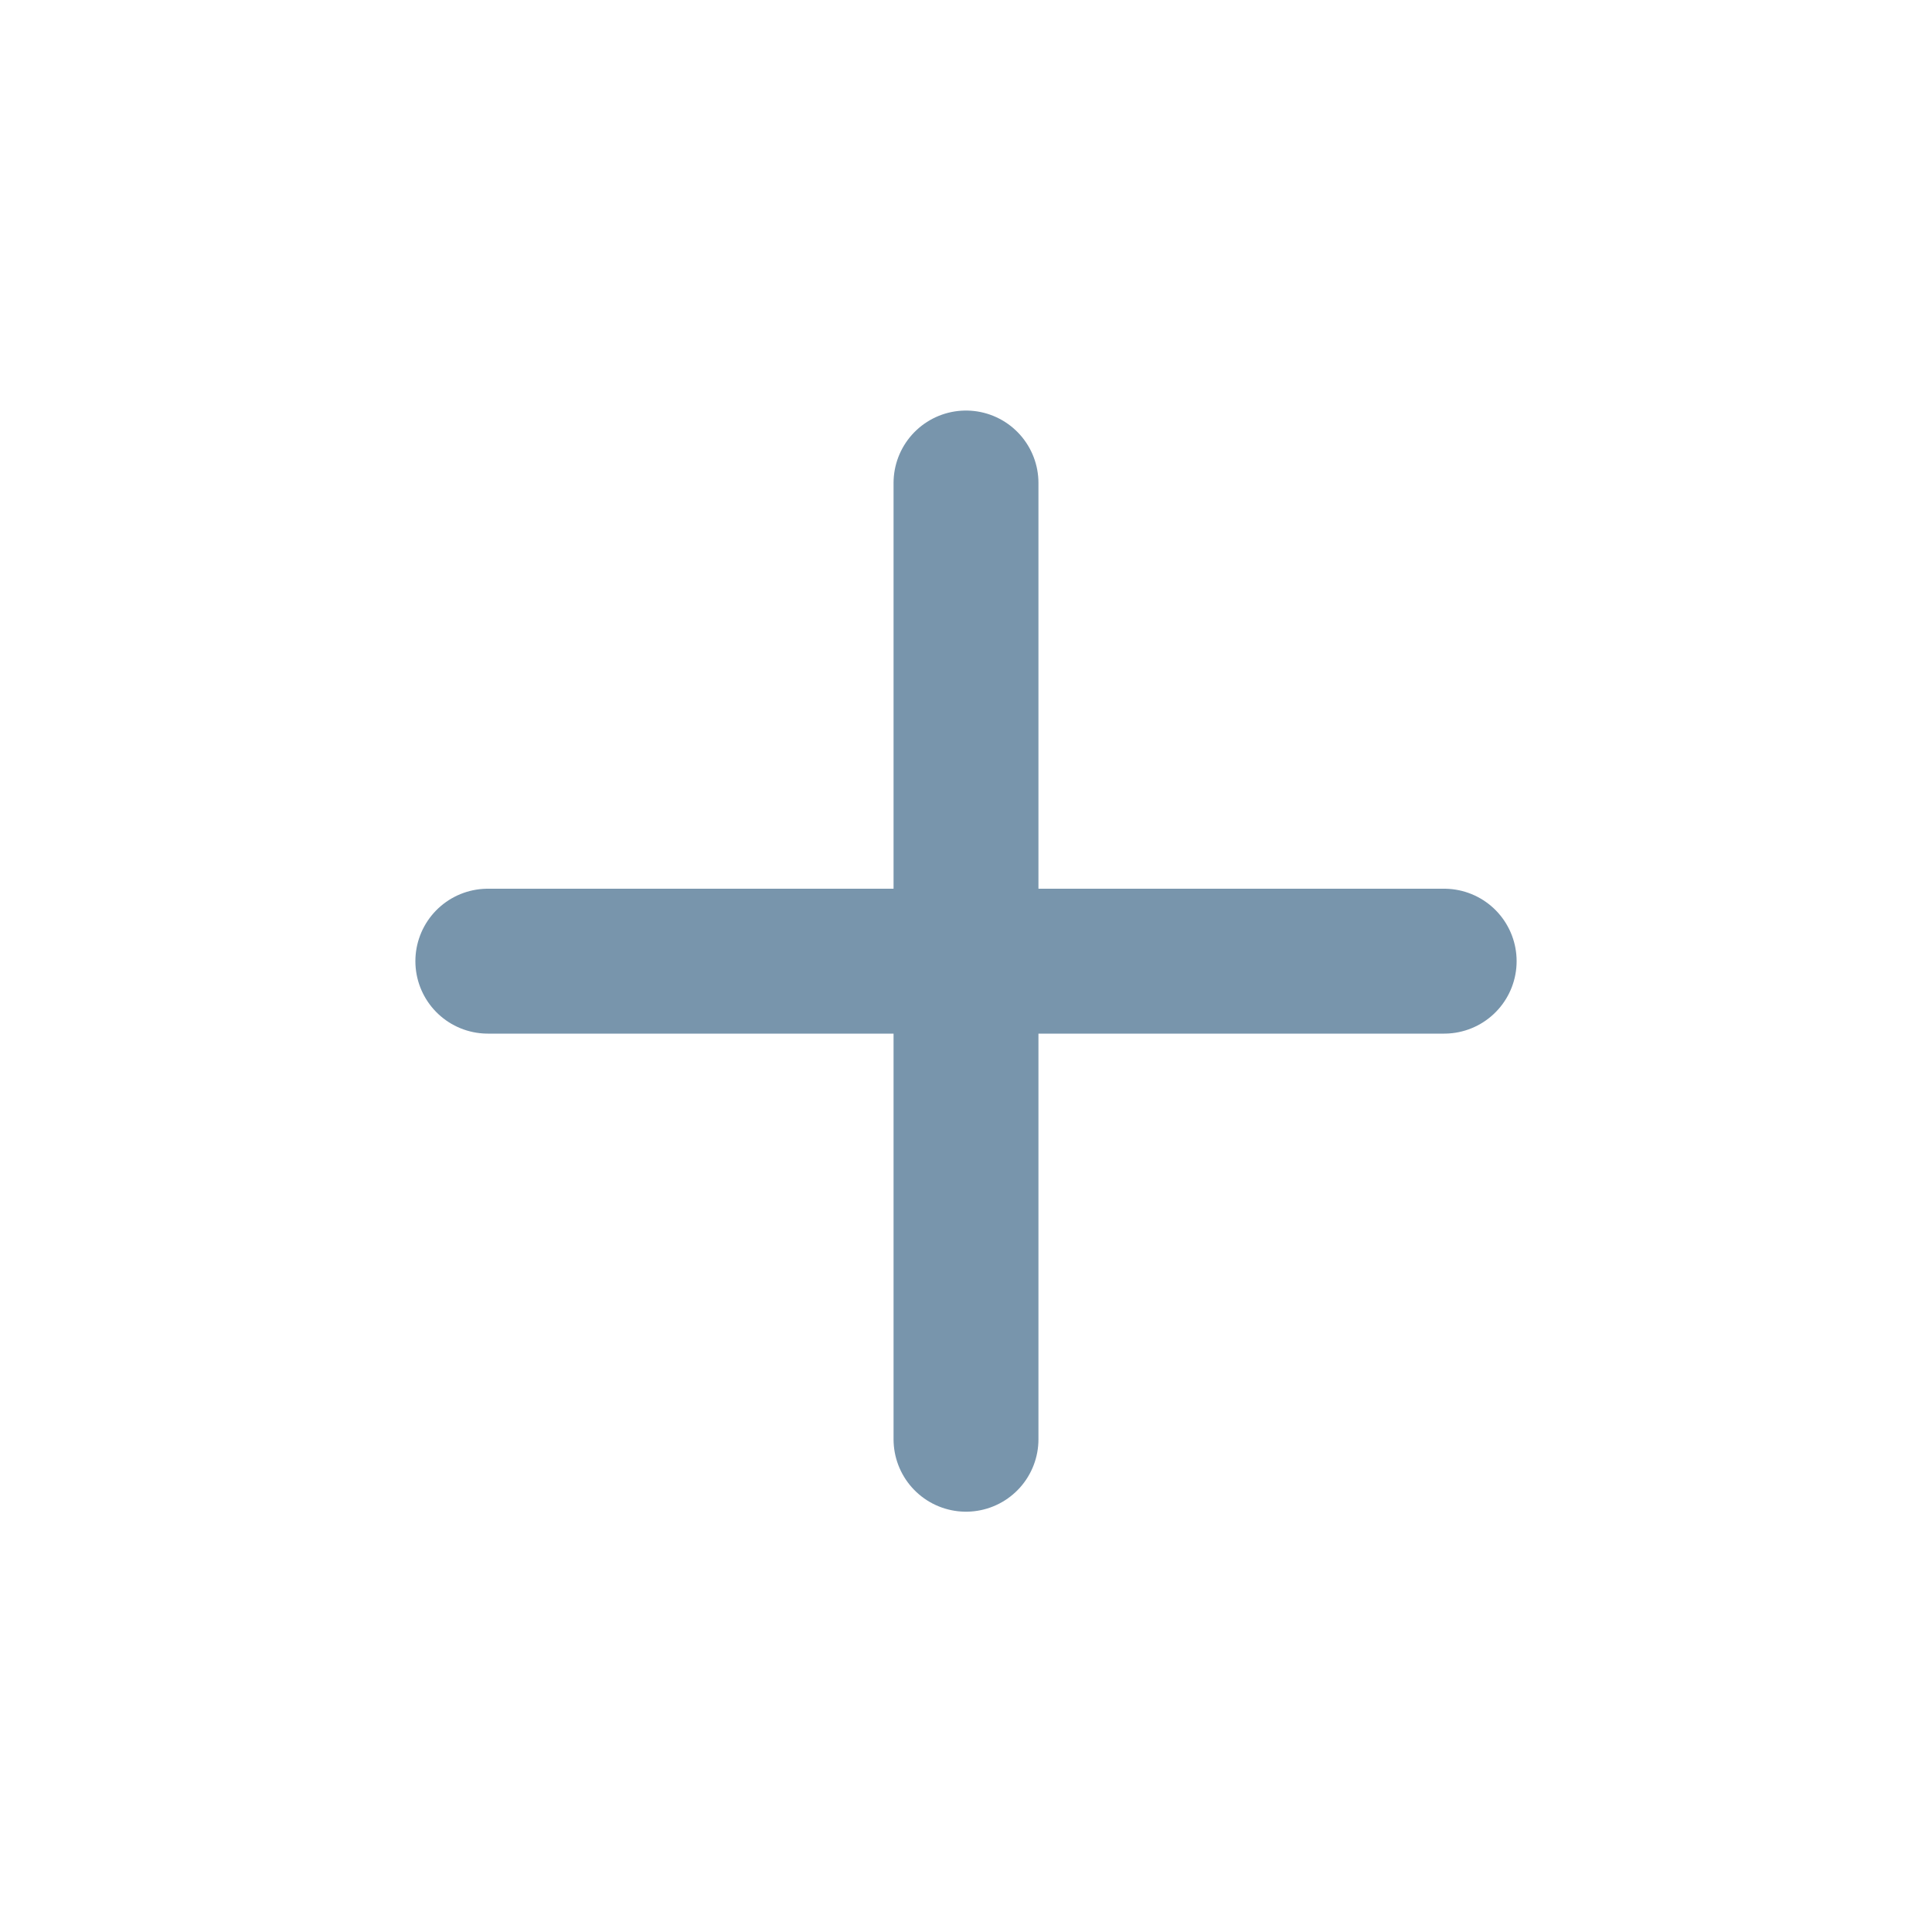
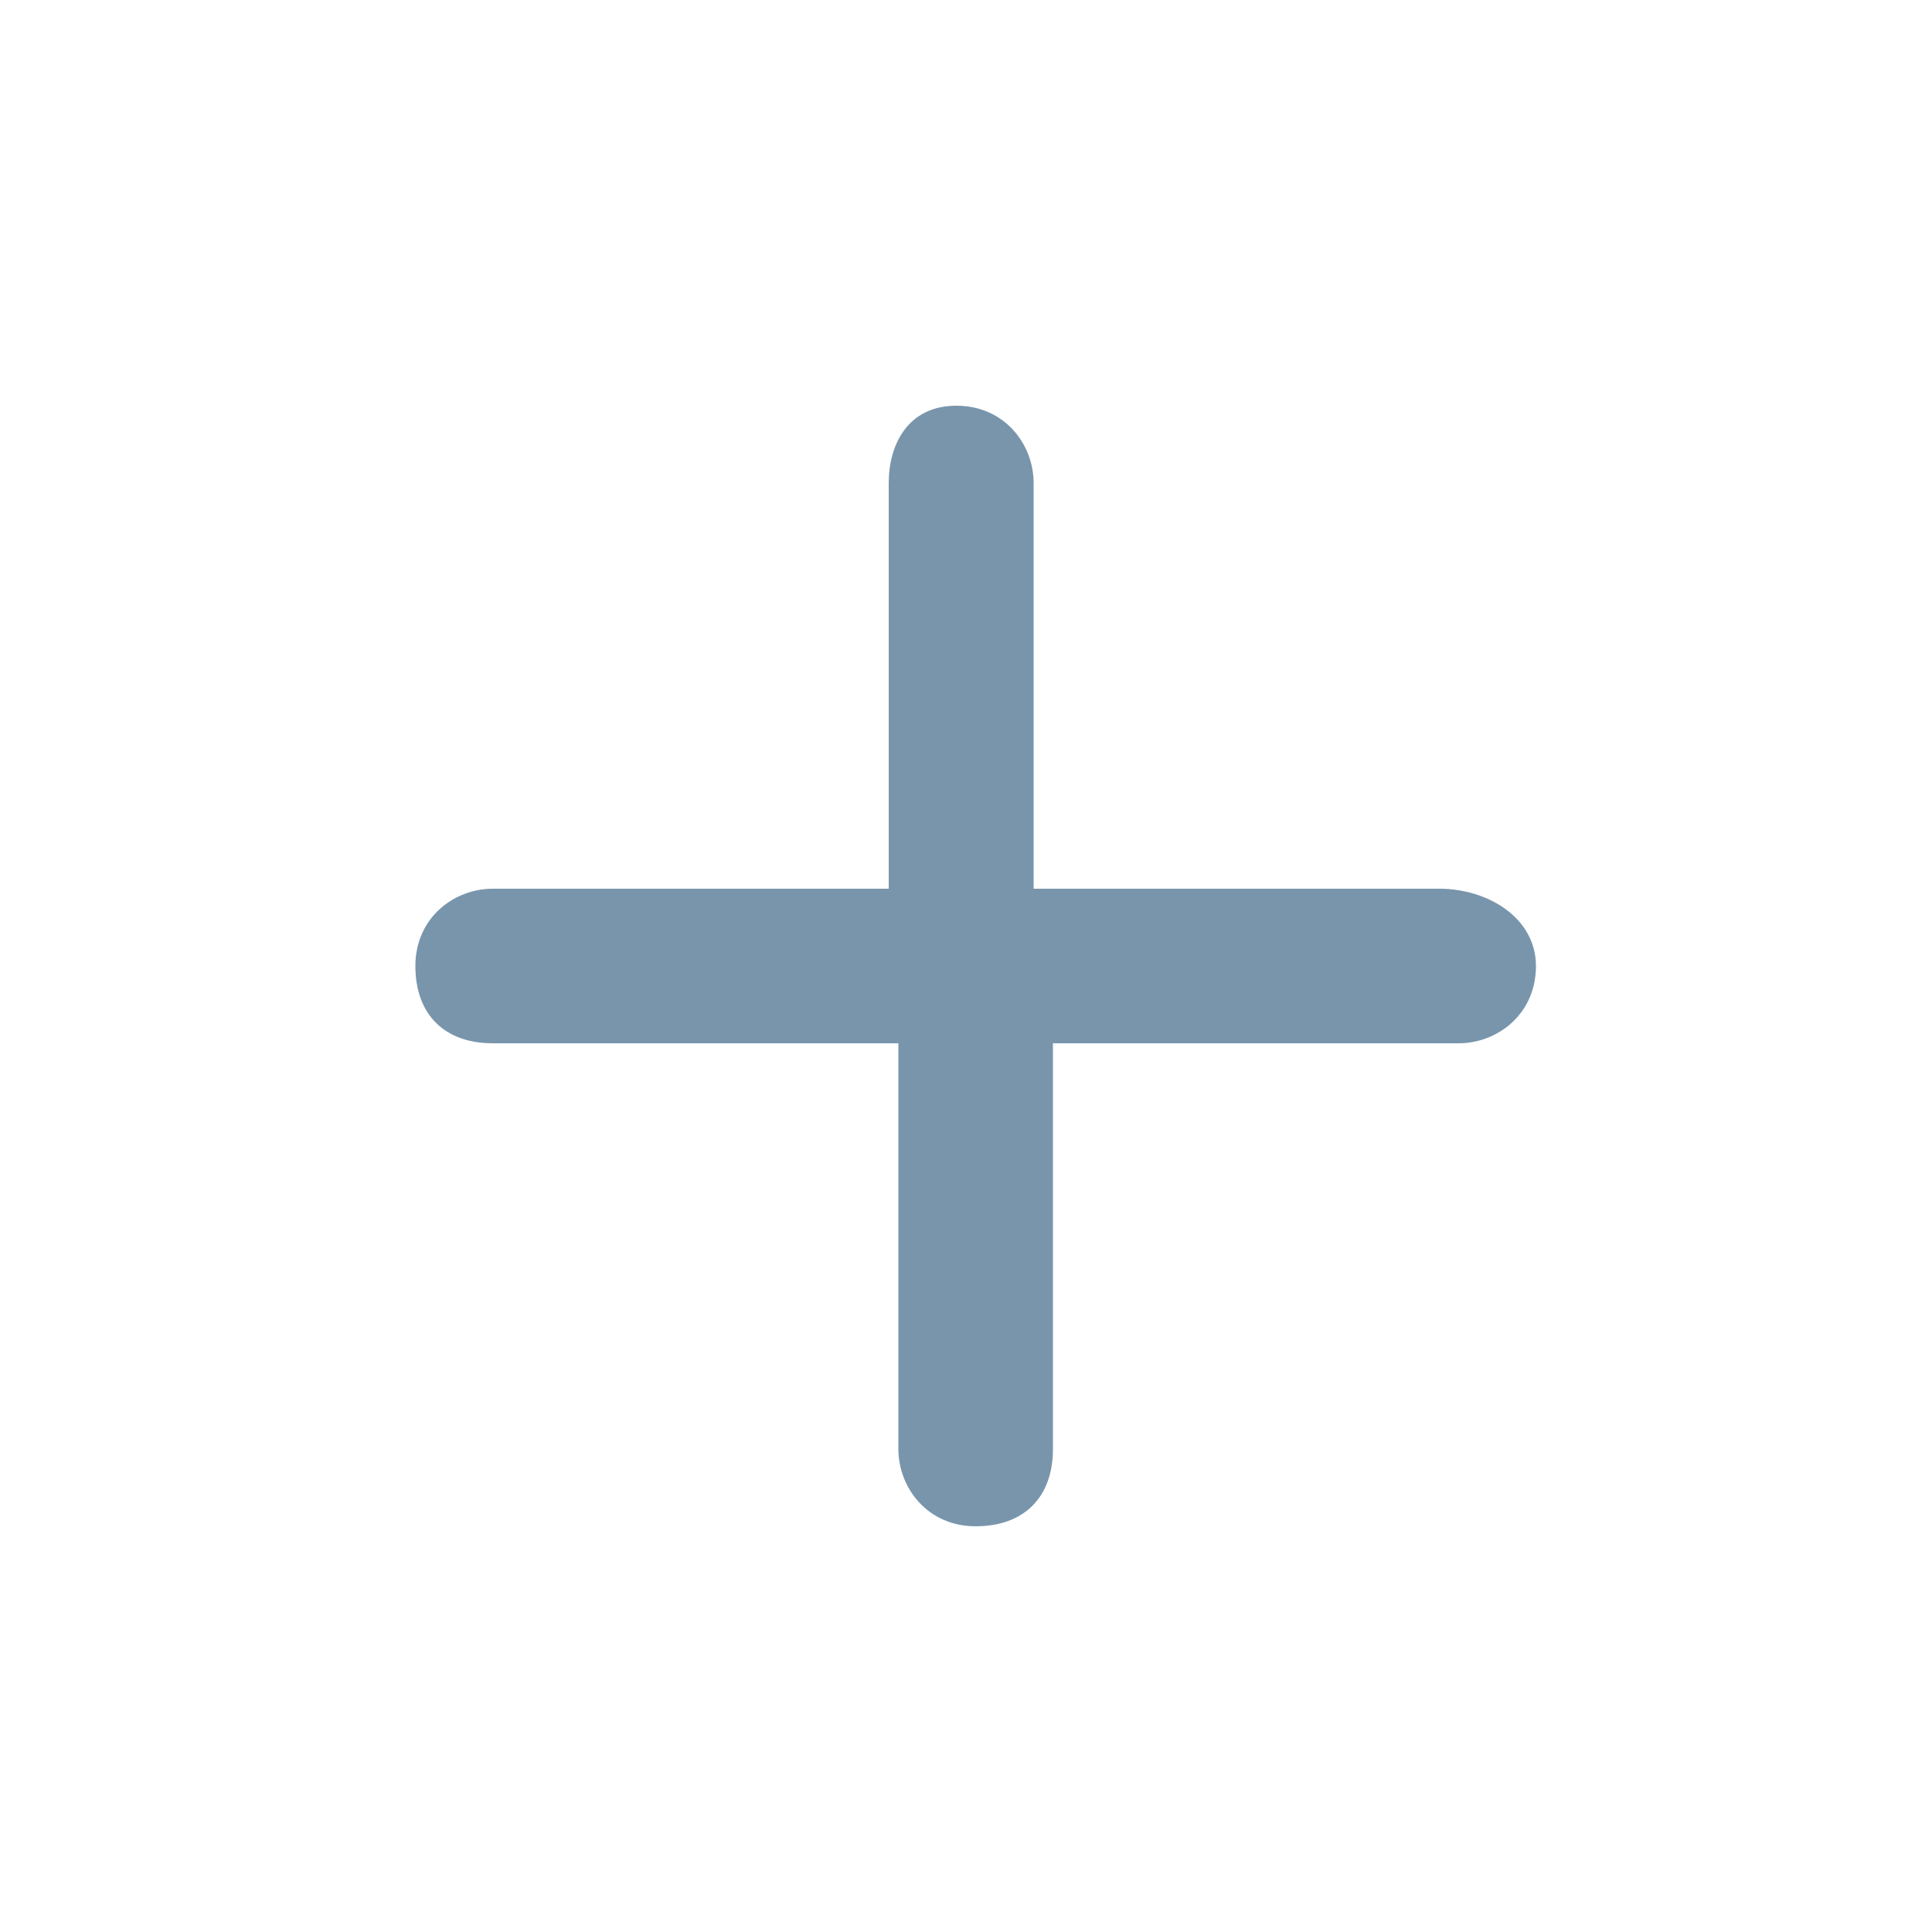
<svg xmlns="http://www.w3.org/2000/svg" width="20" height="20" viewBox="0 0 20 20" fill="none">
-   <path d="M14.95 9.95H5.05" stroke="#7895AC" stroke-width="1.5" stroke-linecap="round" stroke-linejoin="round" />
-   <path d="M10 5V14.899" stroke="#7895AC" stroke-width="1.5" stroke-linecap="round" stroke-linejoin="round" />
+   <style type="text/css"> .st0{ fill:#7895AC; } </style>
+   <path class="st0" d="M14.9,9.2h-4.2V5c0-0.4-0.3-0.8-0.8-0.8S9.2,4.6,9.2,5v4.2H5.1c-0.4,0-0.8,0.3-0.8,0.8s0.3,0.8,0.8,0.8h4.2v4.2  c0,0.4,0.3,0.8,0.8,0.8s0.8-0.3,0.8-0.8v-4.2h4.2c0.4,0,0.8-0.3,0.8-0.8S15.4,9.2,14.9,9.2z" />
</svg>
